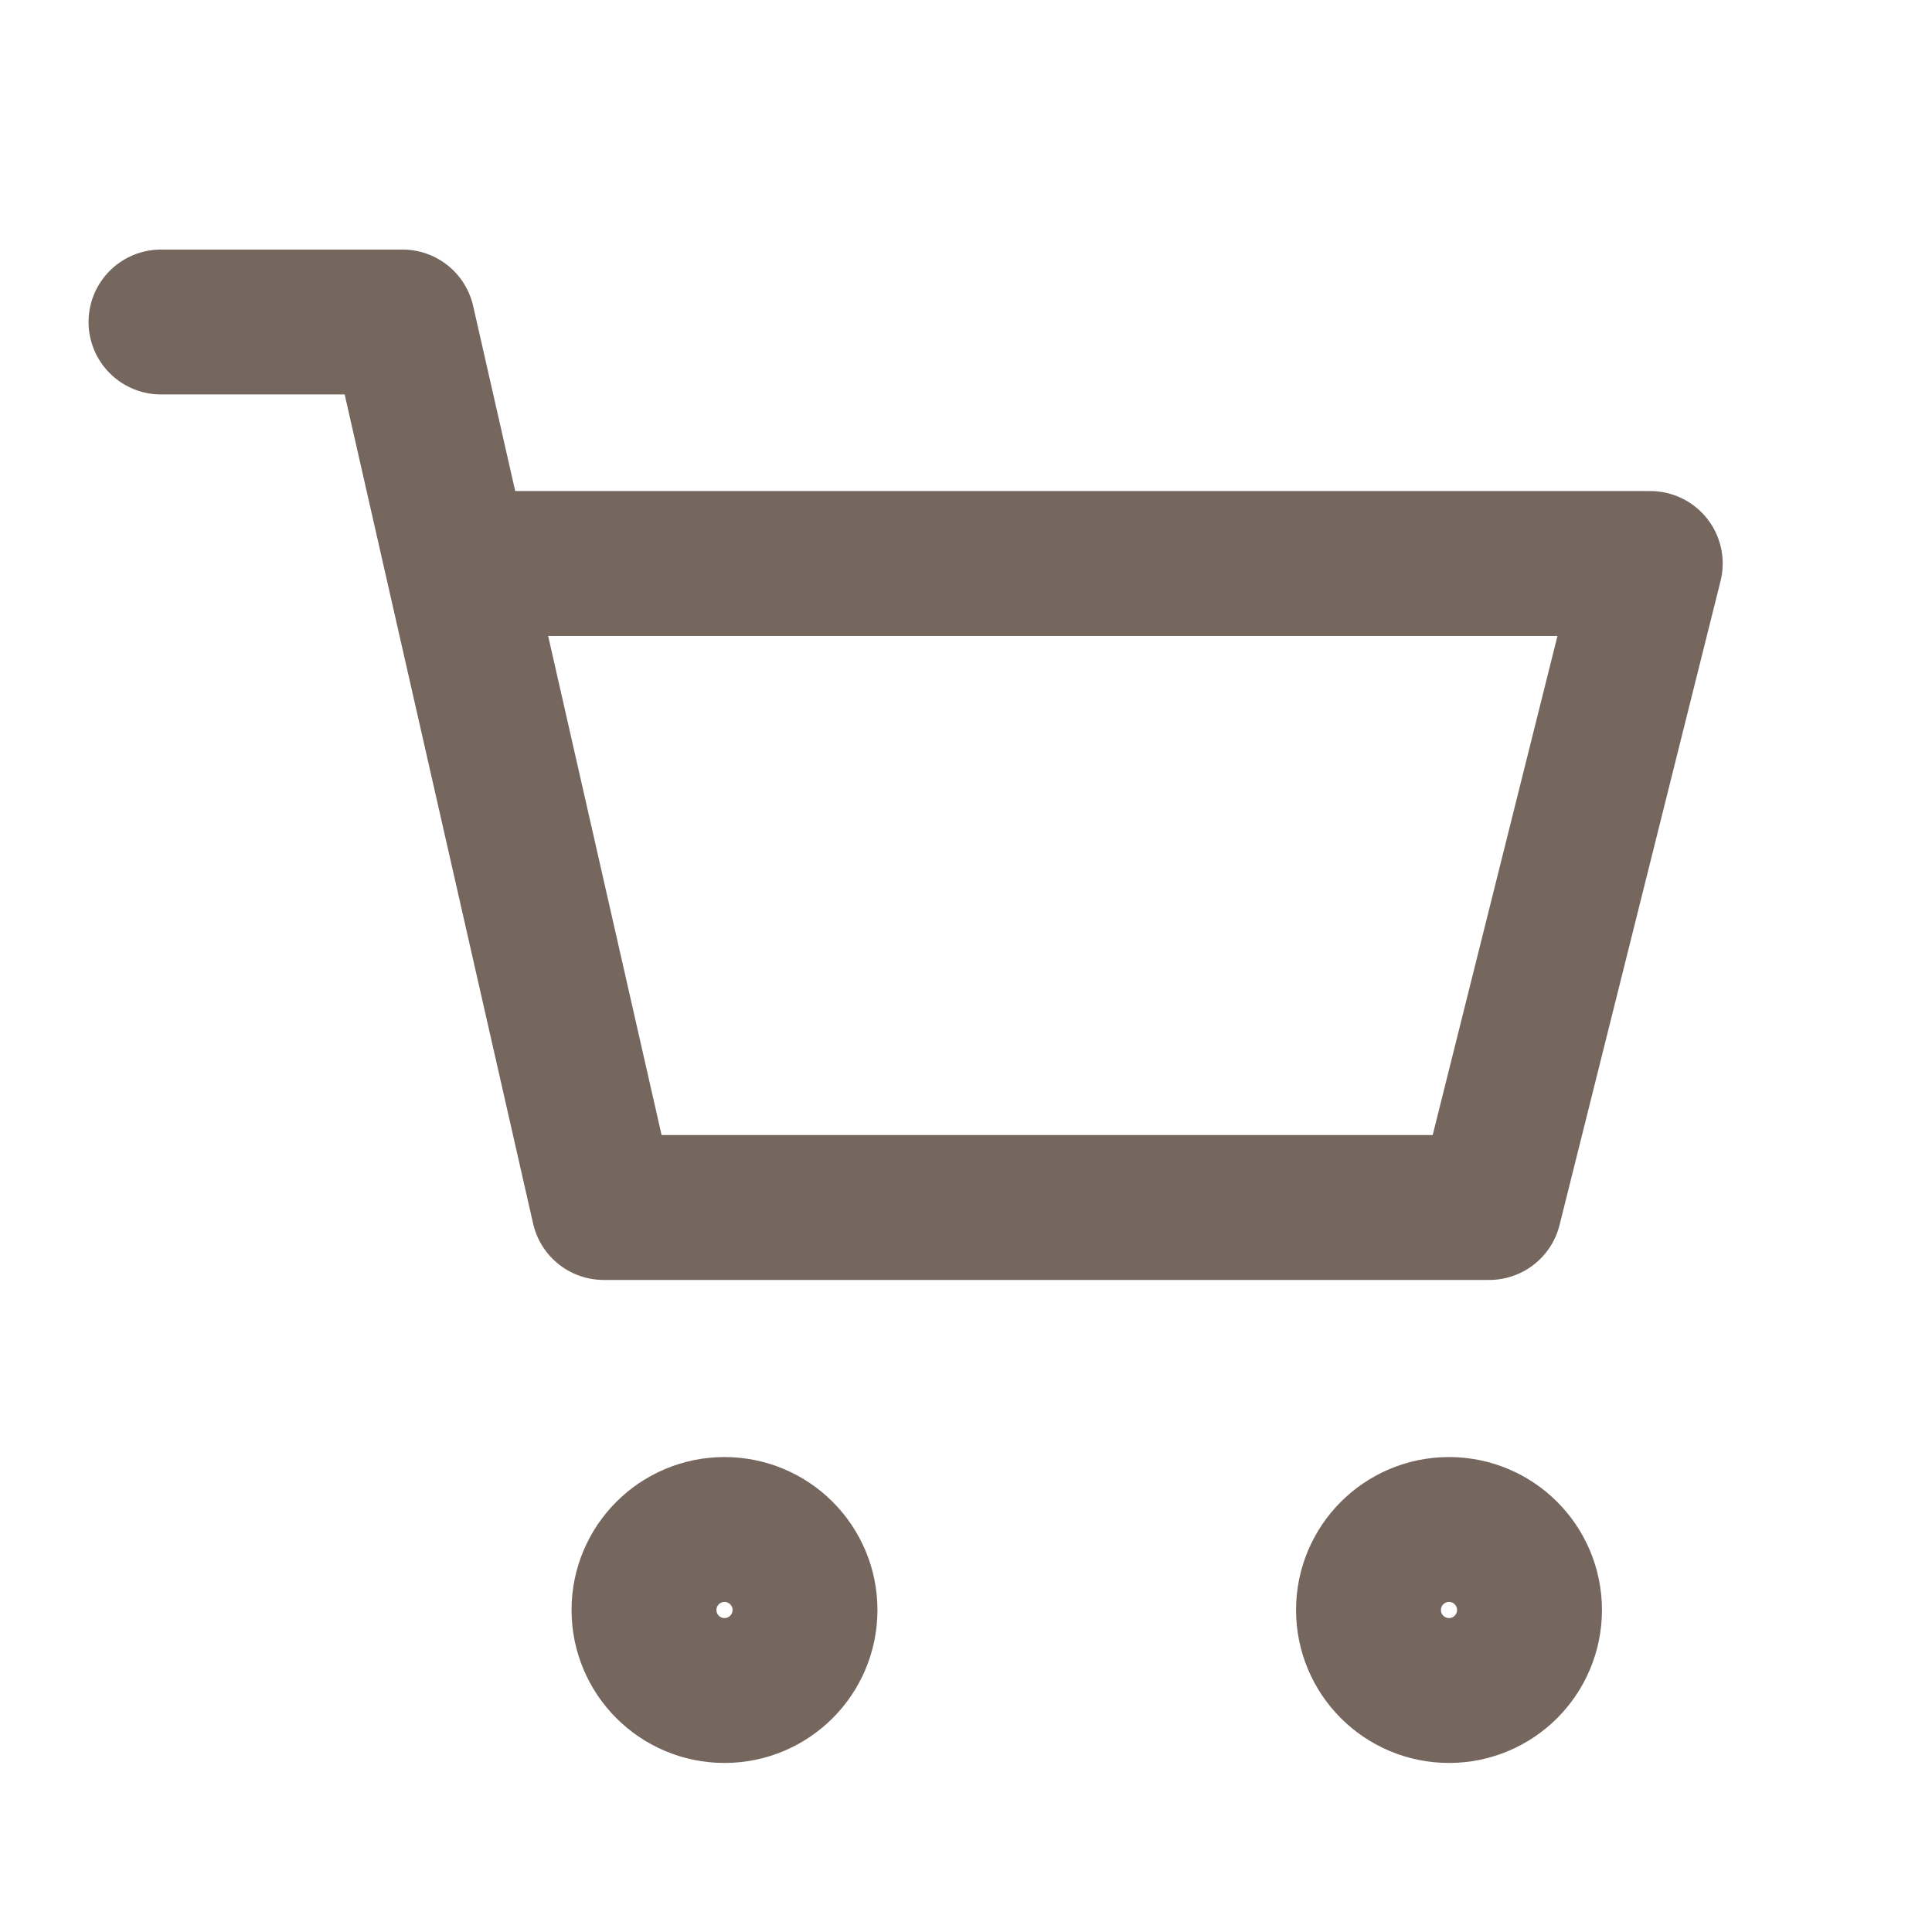
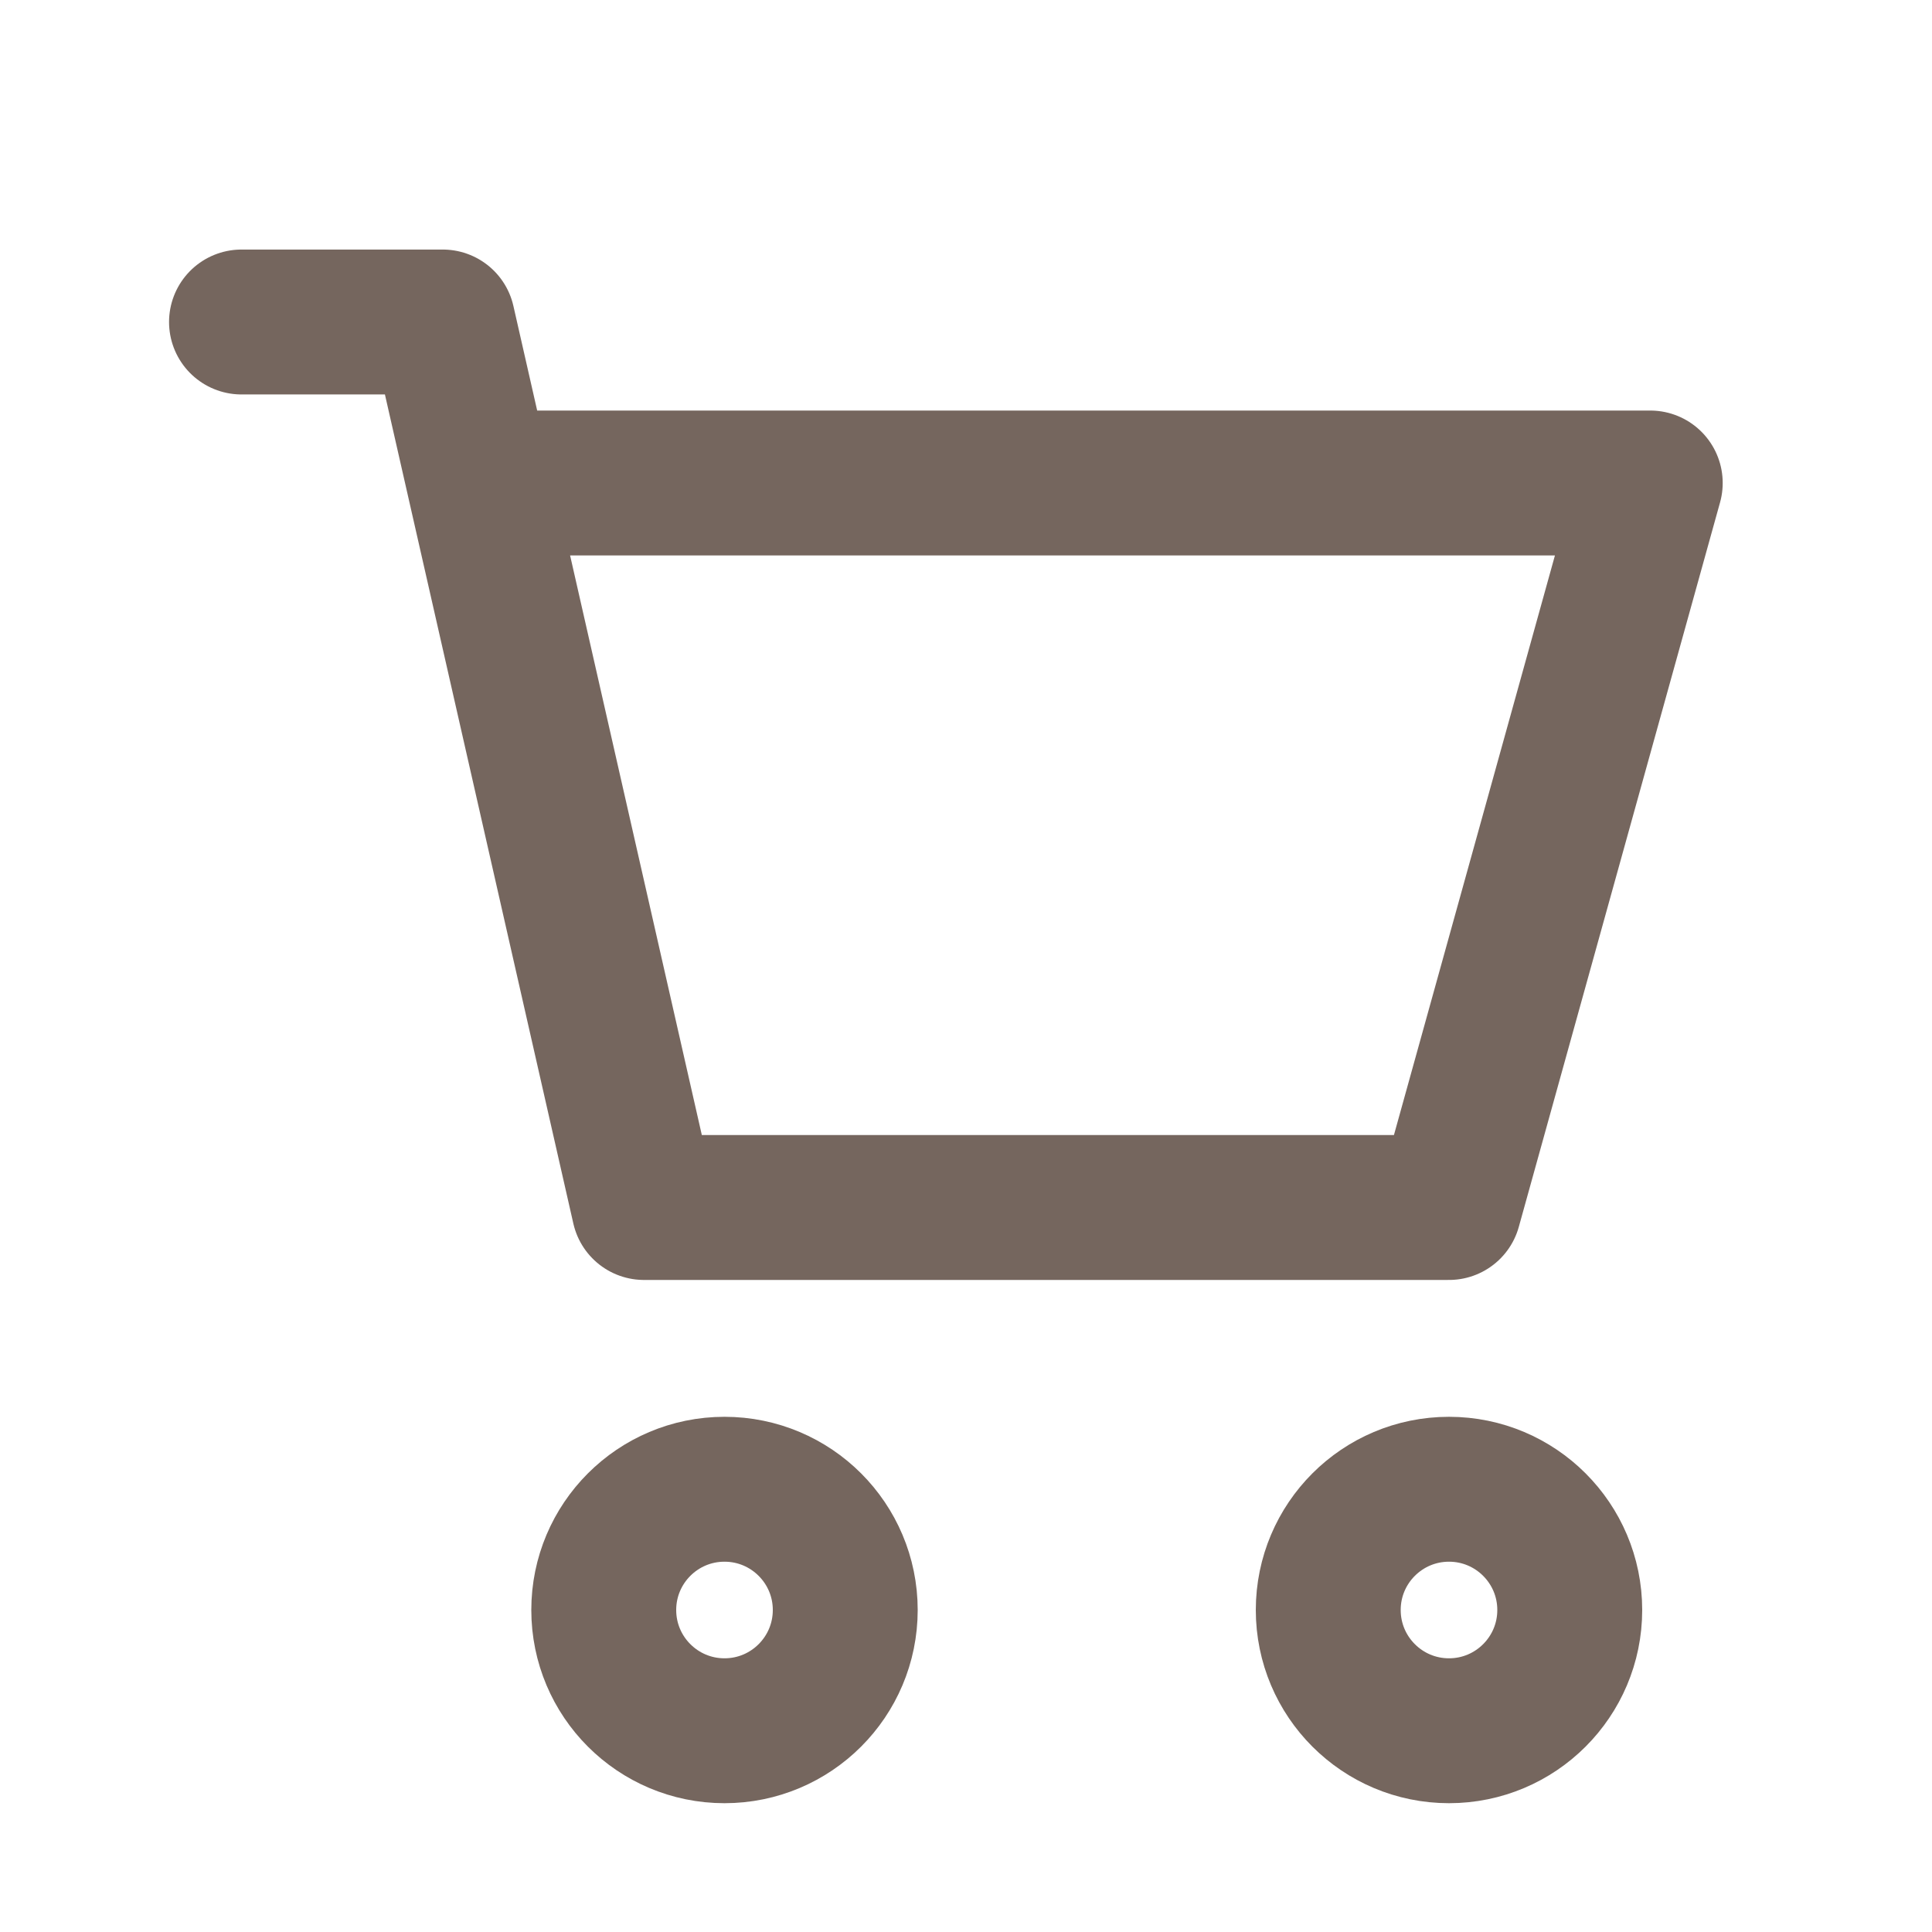
<svg xmlns="http://www.w3.org/2000/svg" viewBox="0 0 24 24" fill="none" stroke="#75665e" stroke-width="1.8" stroke-linecap="round" stroke-linejoin="round">
-   <path d="M2 4h3l2.5 11h11l2-8H6" />
-   <circle cx="9" cy="20" r="1" />
-   <circle cx="18" cy="20" r="1" />
+   <path d="M3 4h2.5l2.5 11h10l2.5-9H6" />
+   <circle cx="9" cy="20" r="1.5" />
+   <circle cx="18" cy="20" r="1.5" />
</svg>
